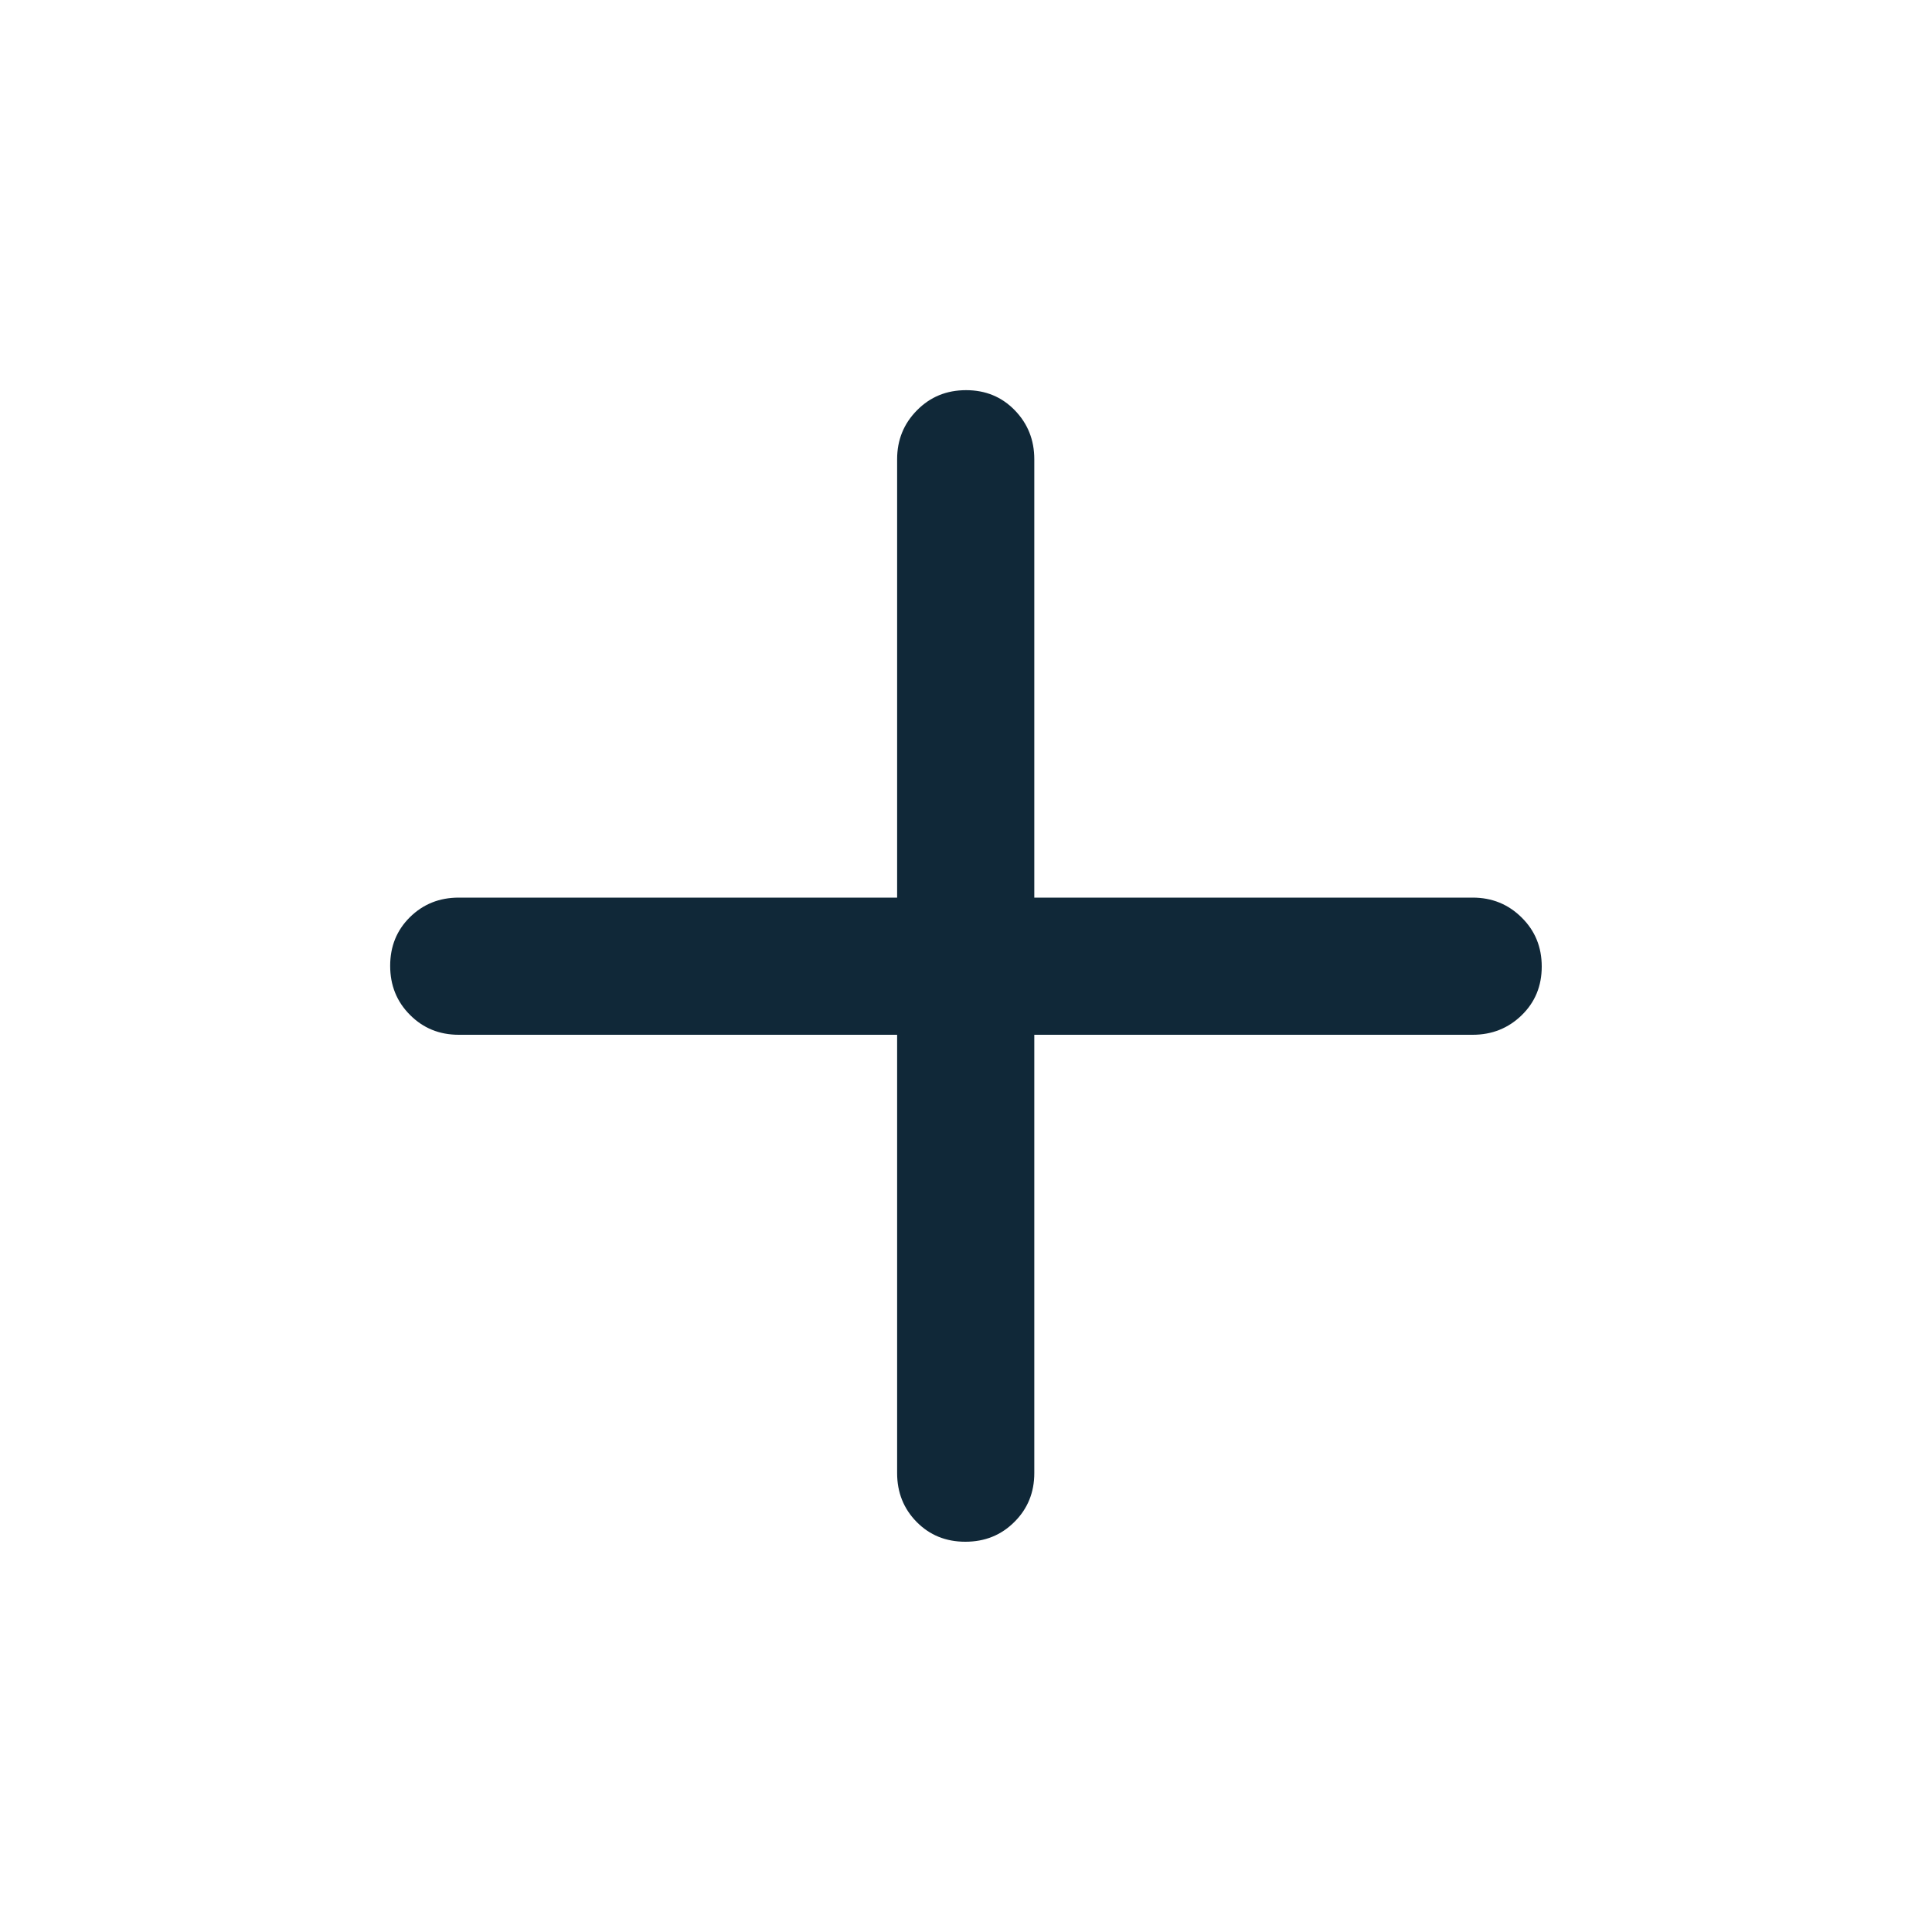
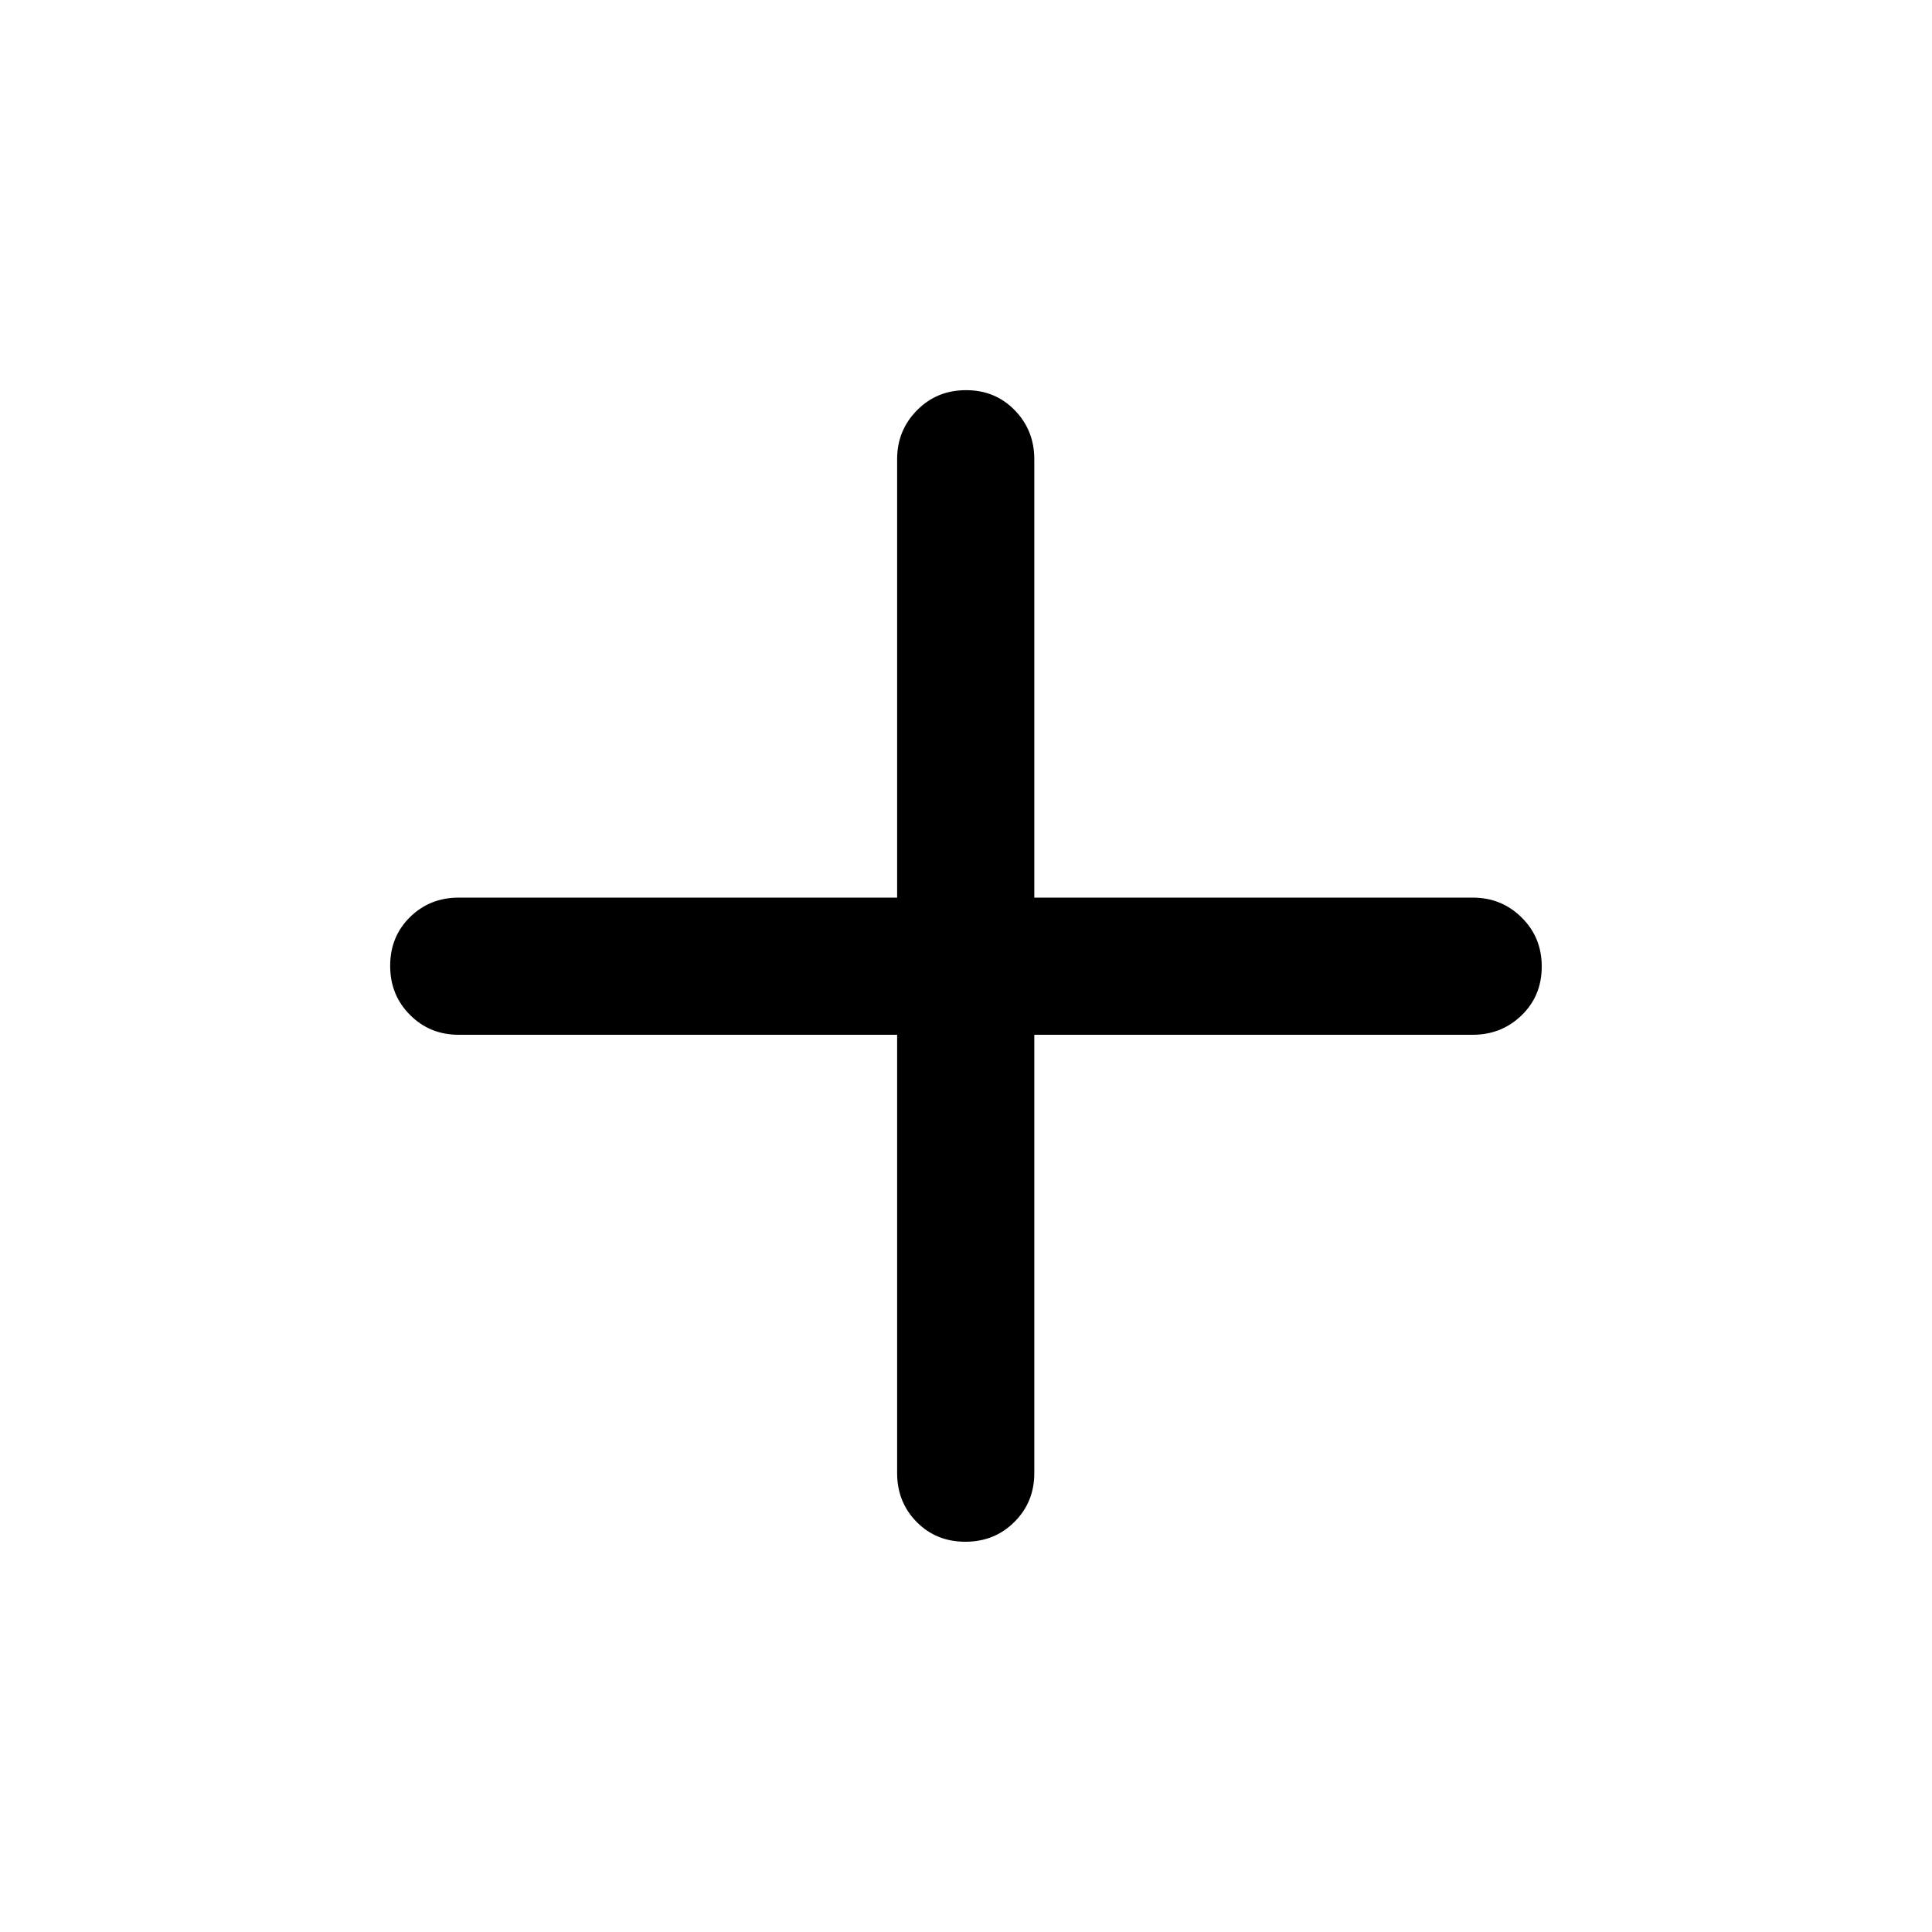
<svg xmlns="http://www.w3.org/2000/svg" width="20" height="20" viewBox="0 0 20 20" fill="none">
-   <path d="M9.287 10.712H4.749C4.548 10.712 4.38 10.643 4.244 10.506C4.107 10.369 4.039 10.2 4.039 9.998C4.039 9.797 4.107 9.629 4.244 9.494C4.38 9.36 4.548 9.292 4.749 9.292H9.287V4.754C9.287 4.554 9.356 4.385 9.493 4.247C9.63 4.108 9.799 4.039 10.001 4.039C10.202 4.039 10.37 4.108 10.505 4.247C10.639 4.385 10.707 4.554 10.707 4.754V9.292H15.245C15.445 9.292 15.614 9.361 15.752 9.498C15.891 9.635 15.96 9.804 15.96 10.006C15.96 10.207 15.891 10.375 15.752 10.51C15.614 10.644 15.445 10.712 15.245 10.712H10.707V15.25C10.707 15.45 10.638 15.619 10.501 15.755C10.364 15.892 10.195 15.96 9.993 15.96C9.792 15.96 9.624 15.892 9.489 15.755C9.355 15.619 9.287 15.45 9.287 15.25V10.712Z" fill="#102838" />
+   <path d="M9.287 10.712H4.749C4.548 10.712 4.38 10.643 4.244 10.506C4.107 10.369 4.039 10.2 4.039 9.998C4.039 9.797 4.107 9.629 4.244 9.494C4.38 9.36 4.548 9.292 4.749 9.292H9.287V4.754C9.287 4.554 9.356 4.385 9.493 4.247C9.63 4.108 9.799 4.039 10.001 4.039C10.202 4.039 10.37 4.108 10.505 4.247C10.639 4.385 10.707 4.554 10.707 4.754V9.292H15.245C15.445 9.292 15.614 9.361 15.752 9.498C15.891 9.635 15.96 9.804 15.96 10.006C15.96 10.207 15.891 10.375 15.752 10.51C15.614 10.644 15.445 10.712 15.245 10.712H10.707V15.25C10.707 15.45 10.638 15.619 10.501 15.755C10.364 15.892 10.195 15.96 9.993 15.96C9.792 15.96 9.624 15.892 9.489 15.755C9.355 15.619 9.287 15.45 9.287 15.25V10.712Z" fill="currentColor" />
</svg>
